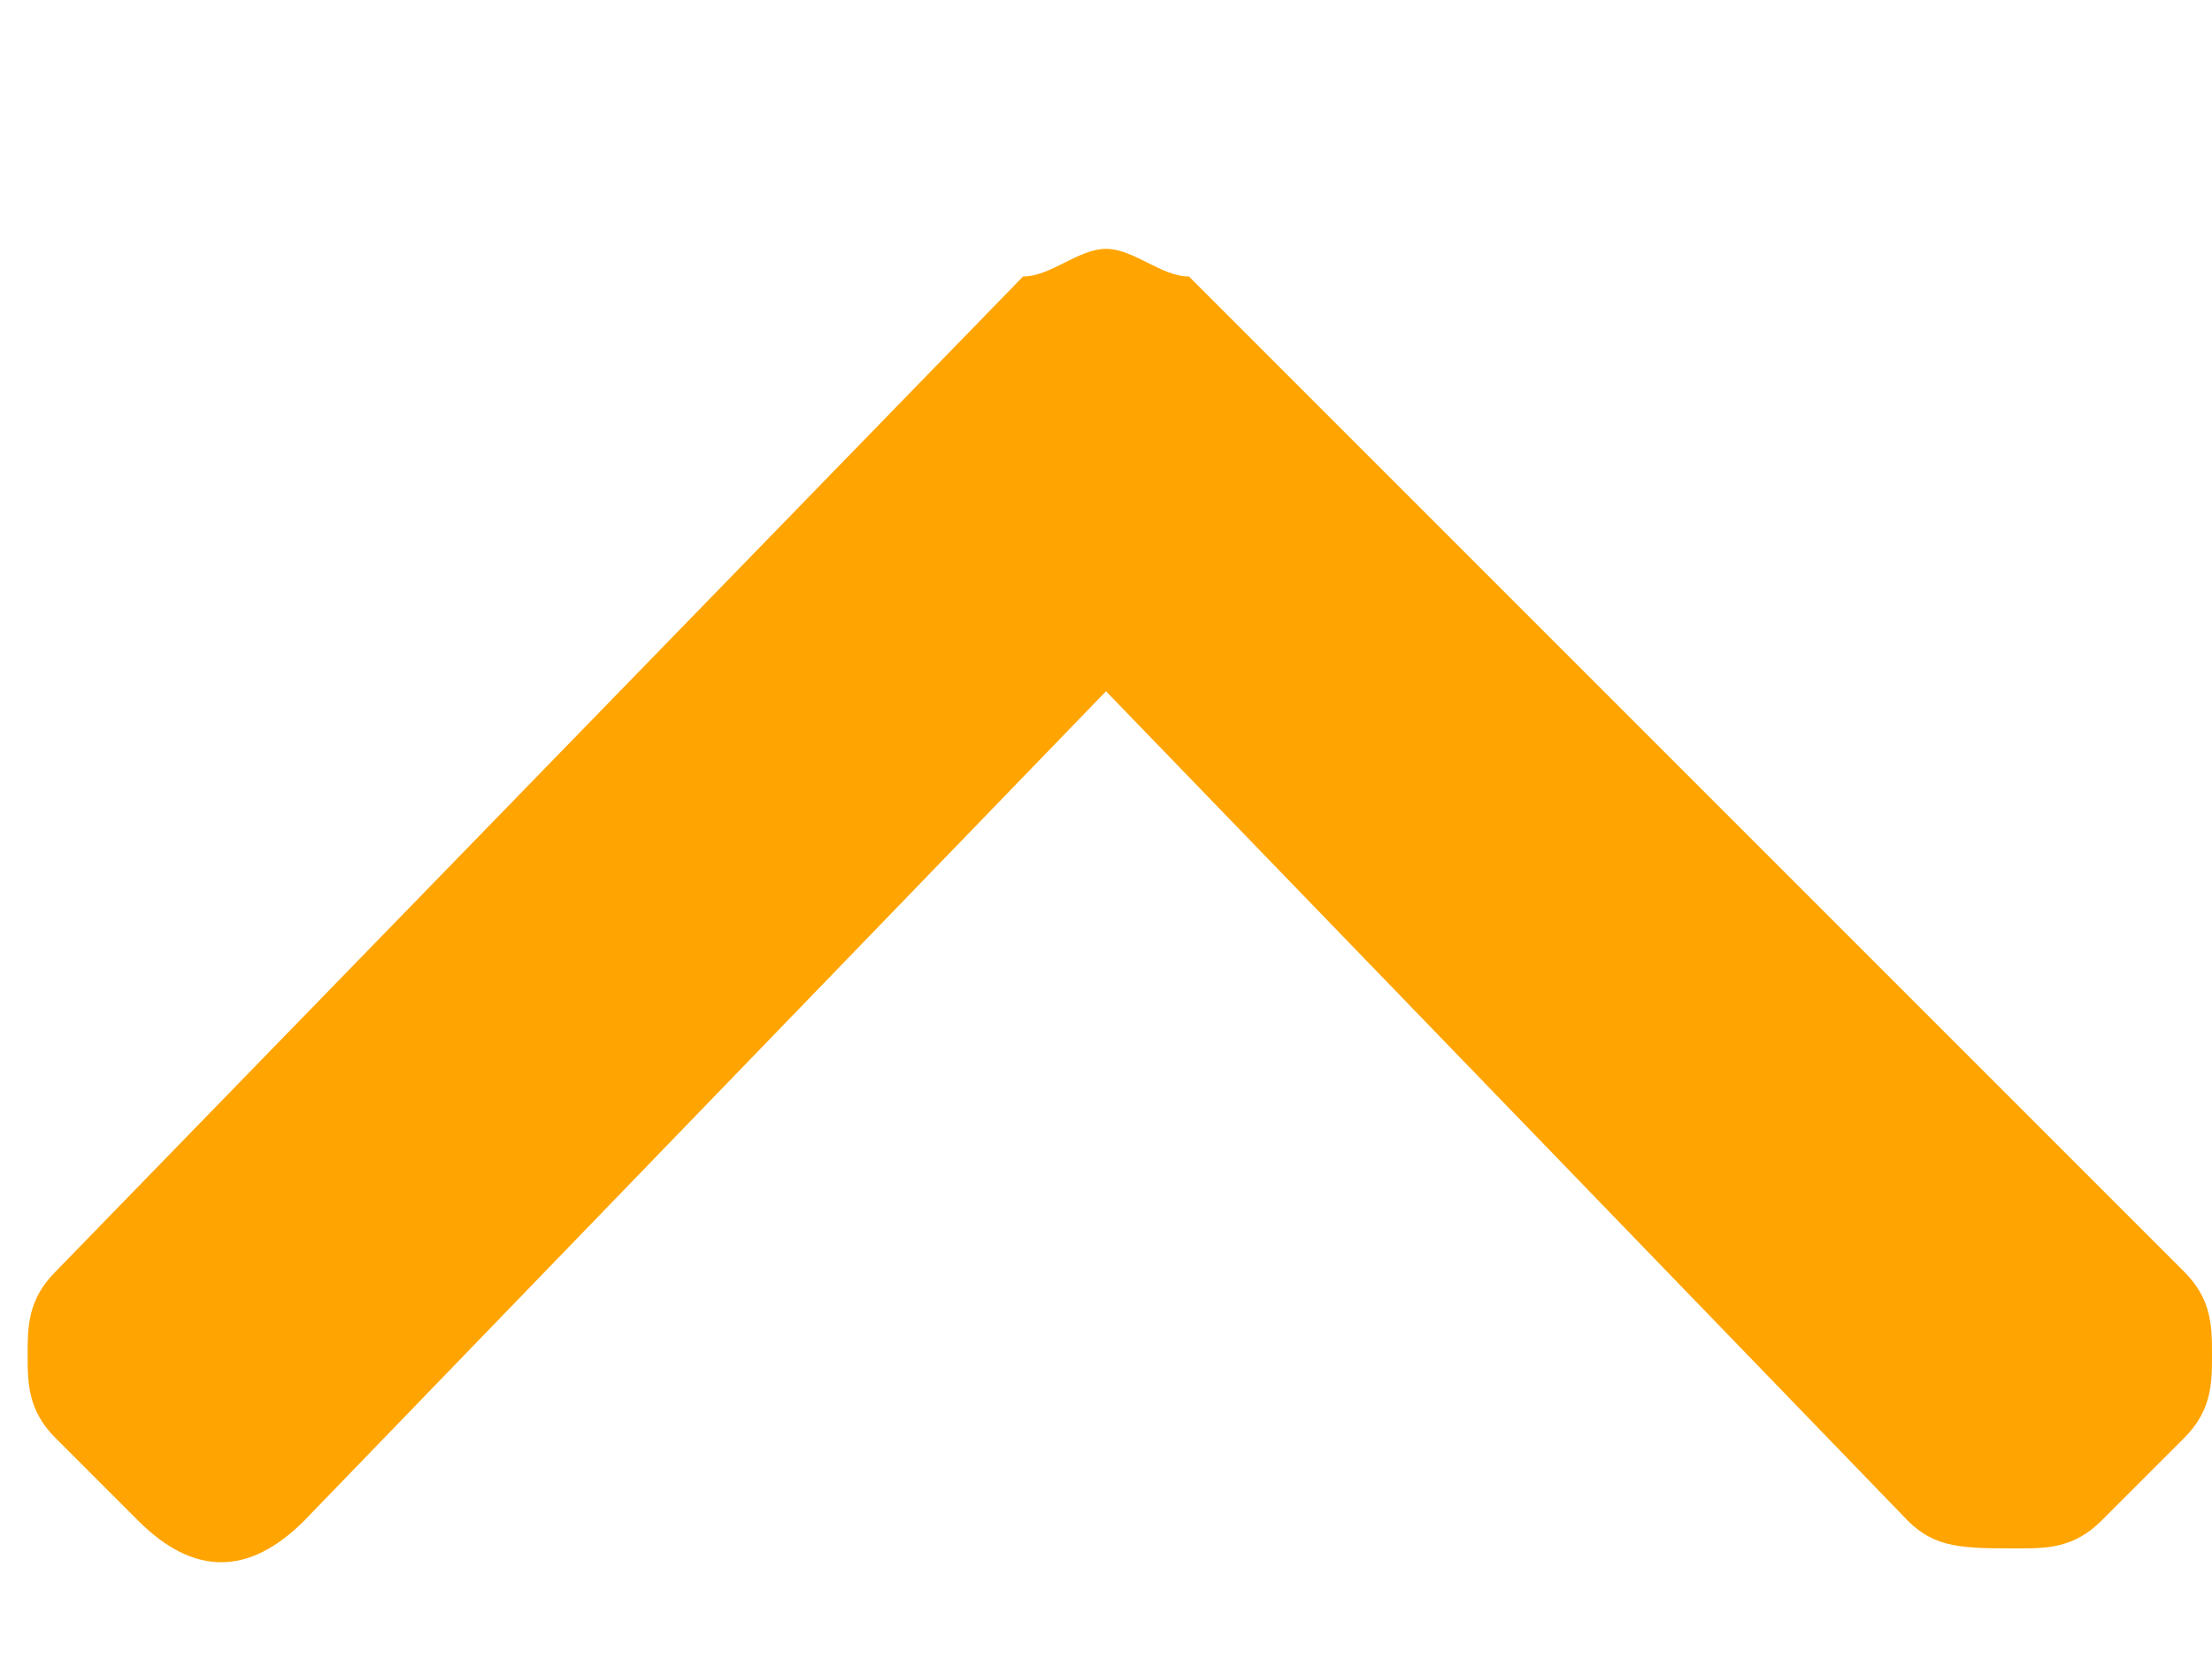
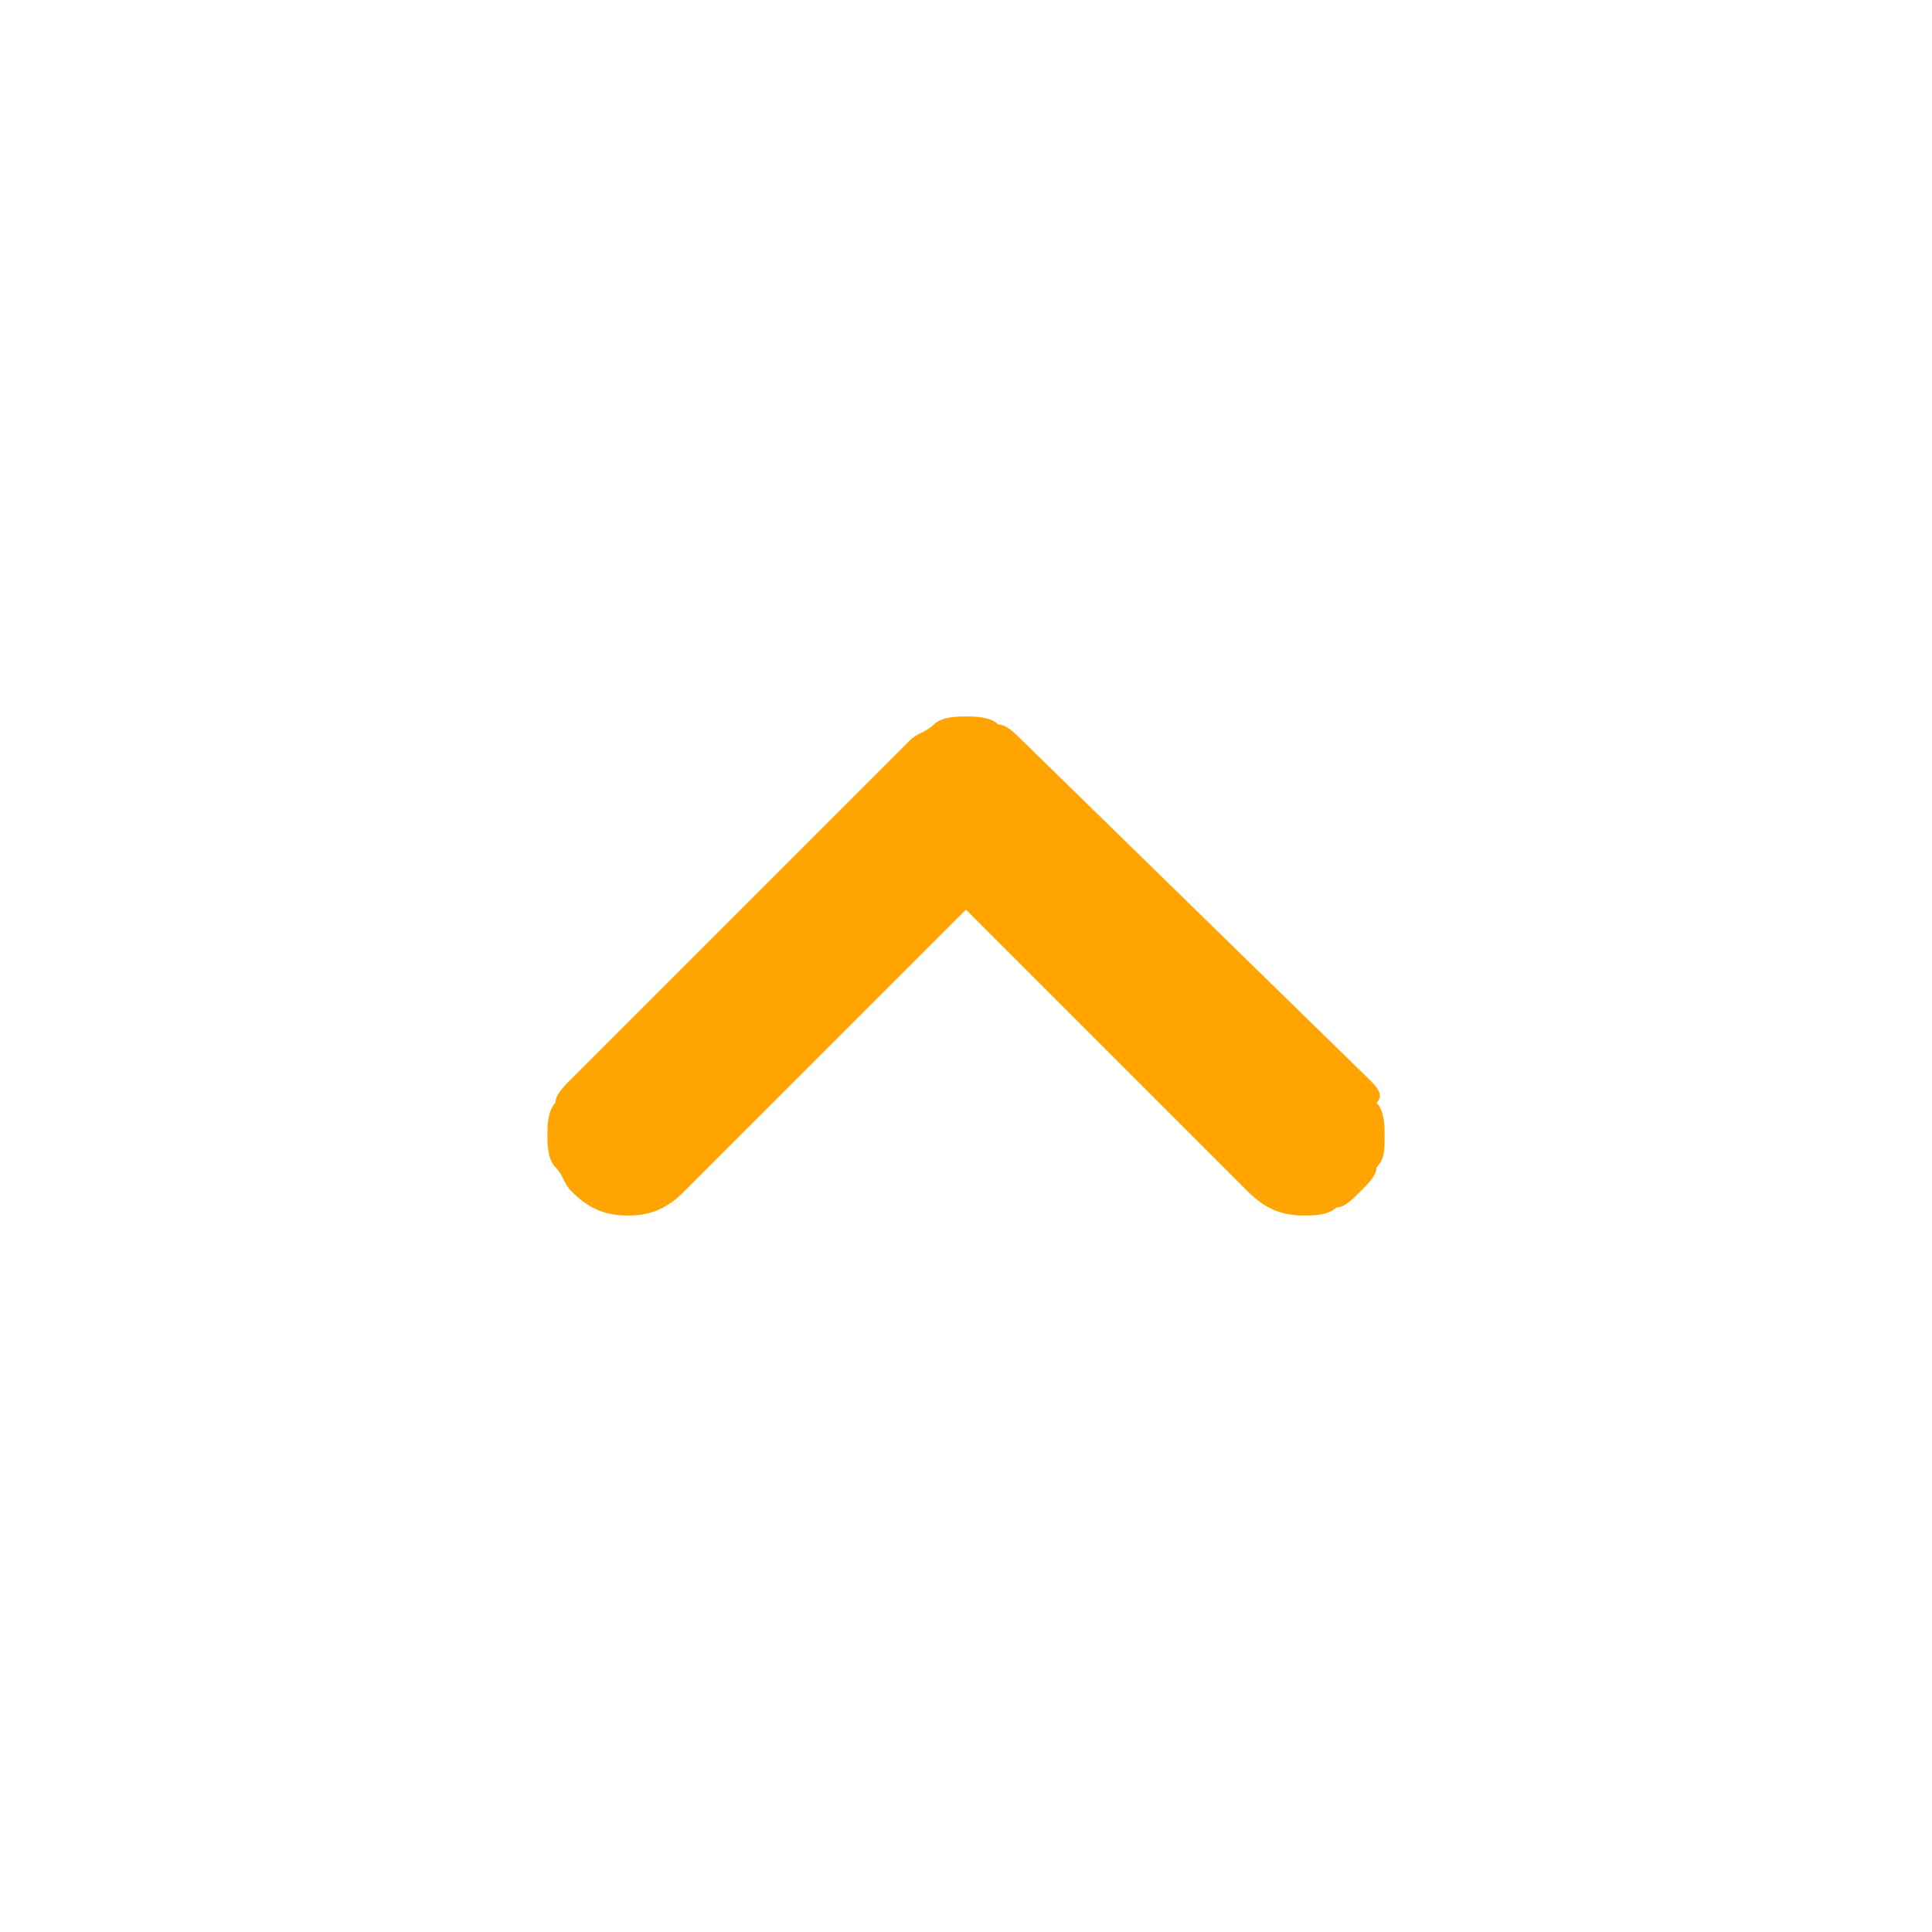
- <svg xmlns="http://www.w3.org/2000/svg" version="1.1" id="Capa_1" x="0px" y="0px" viewBox="0 0 8 6" style="enable-background:new 0 0 8 6;" xml:space="preserve">
+ <svg xmlns="http://www.w3.org/2000/svg" version="1.1" id="Capa_1" x="0px" y="0px" viewBox="0 0 24 24" style="enable-background:new 0 0 24 24;" xml:space="preserve">
  <style type="text/css">
	.st0{fill:#FFA400;}
</style>
-   <path class="st0" d="M4,2.5l2.9,3C7,5.6,7.1,5.6,7.3,5.6c0.1,0,0.2,0,0.3-0.1l0.3-0.3C8,5.1,8,5,8,4.9s0-0.2-0.1-0.3L4.3,1  C4.2,1,4.1,0.9,4,0.9S3.8,1,3.7,1L0.2,4.6C0.1,4.7,0.1,4.8,0.1,4.9s0,0.2,0.1,0.3l0.3,0.3c0.2,0.2,0.4,0.2,0.6,0L4,2.5L4,2.5z" />
+   <path class="st0" d="M17,13.4l-4.3-4.2C12.6,9.1,12.5,9,12.4,9c-0.1-0.1-0.3-0.1-0.4-0.1s-0.3,0-0.4,0.1c-0.1,0.1-0.2,0.1-0.3,0.2  l-4.2,4.2c-0.1,0.1-0.2,0.2-0.2,0.3c-0.1,0.1-0.1,0.3-0.1,0.4c0,0.1,0,0.3,0.1,0.4c0.1,0.1,0.1,0.2,0.2,0.3c0.2,0.2,0.4,0.3,0.7,0.3  s0.5-0.1,0.7-0.3l3.5-3.5l3.5,3.5c0.2,0.2,0.4,0.3,0.7,0.3c0.1,0,0.3,0,0.4-0.1c0.1,0,0.2-0.1,0.3-0.2c0.1-0.1,0.2-0.2,0.2-0.3  c0.1-0.1,0.1-0.2,0.1-0.4c0-0.1,0-0.3-0.1-0.4C17.2,13.6,17.1,13.5,17,13.4z" />
</svg>
